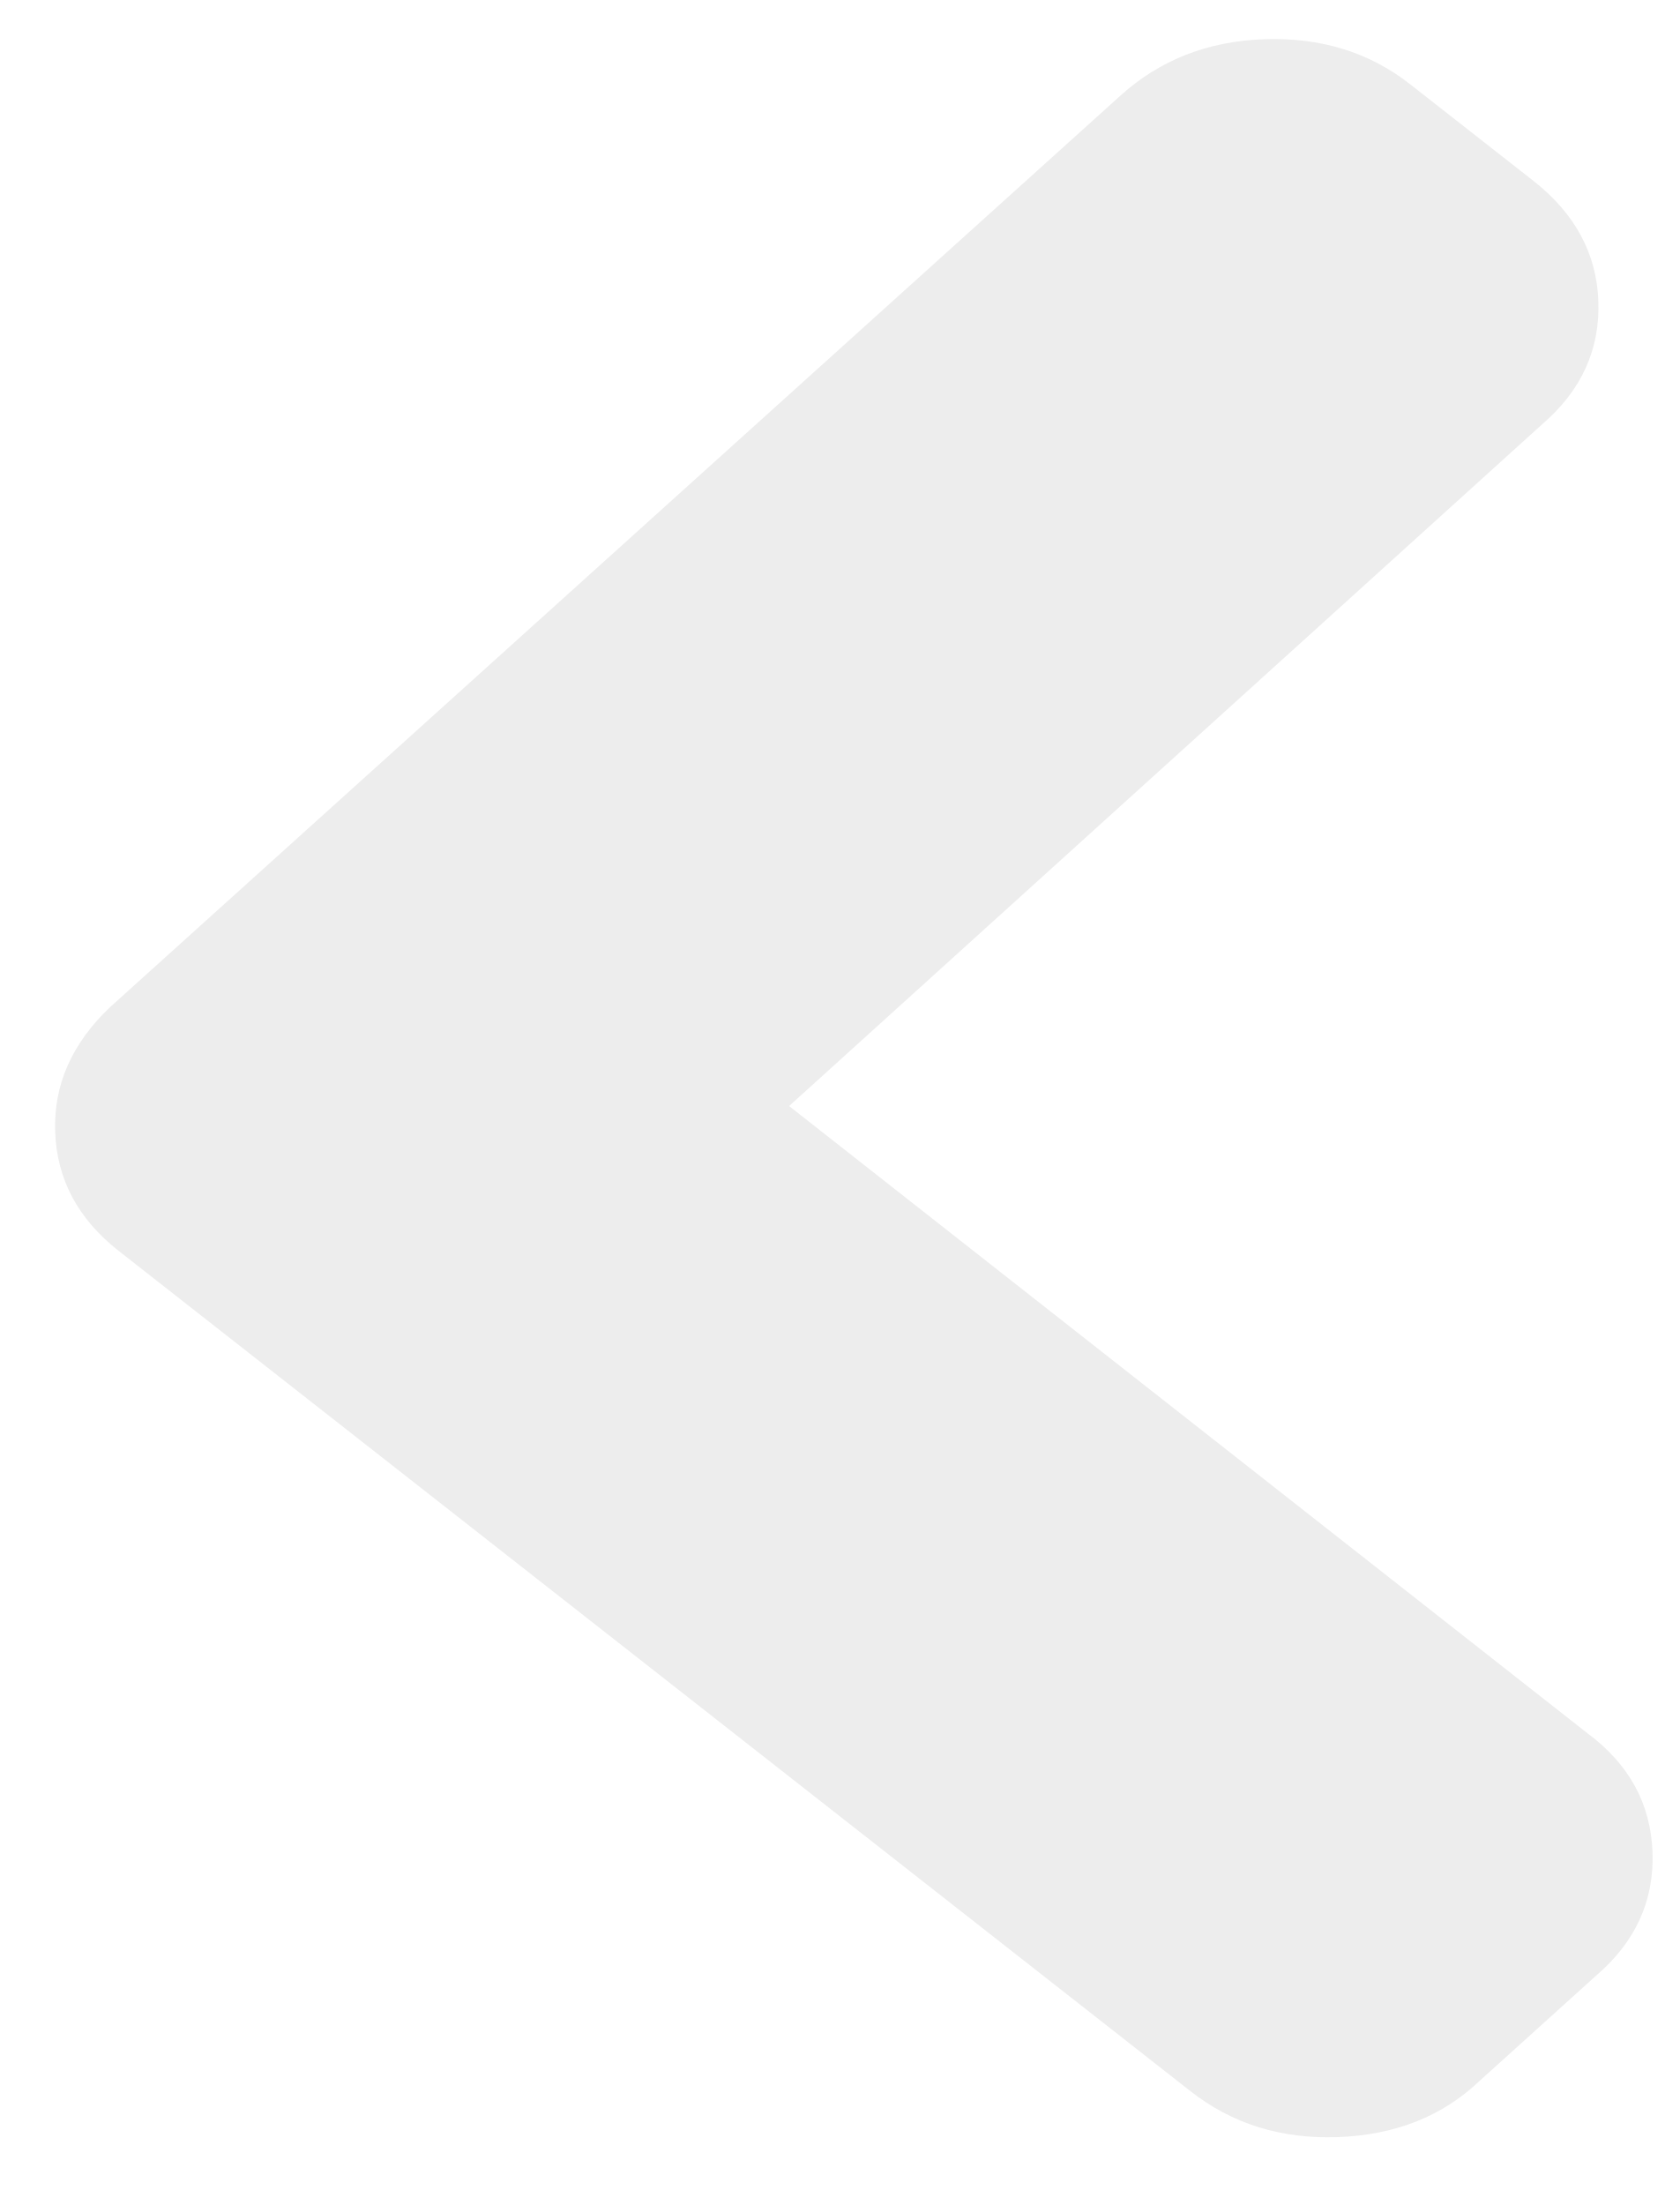
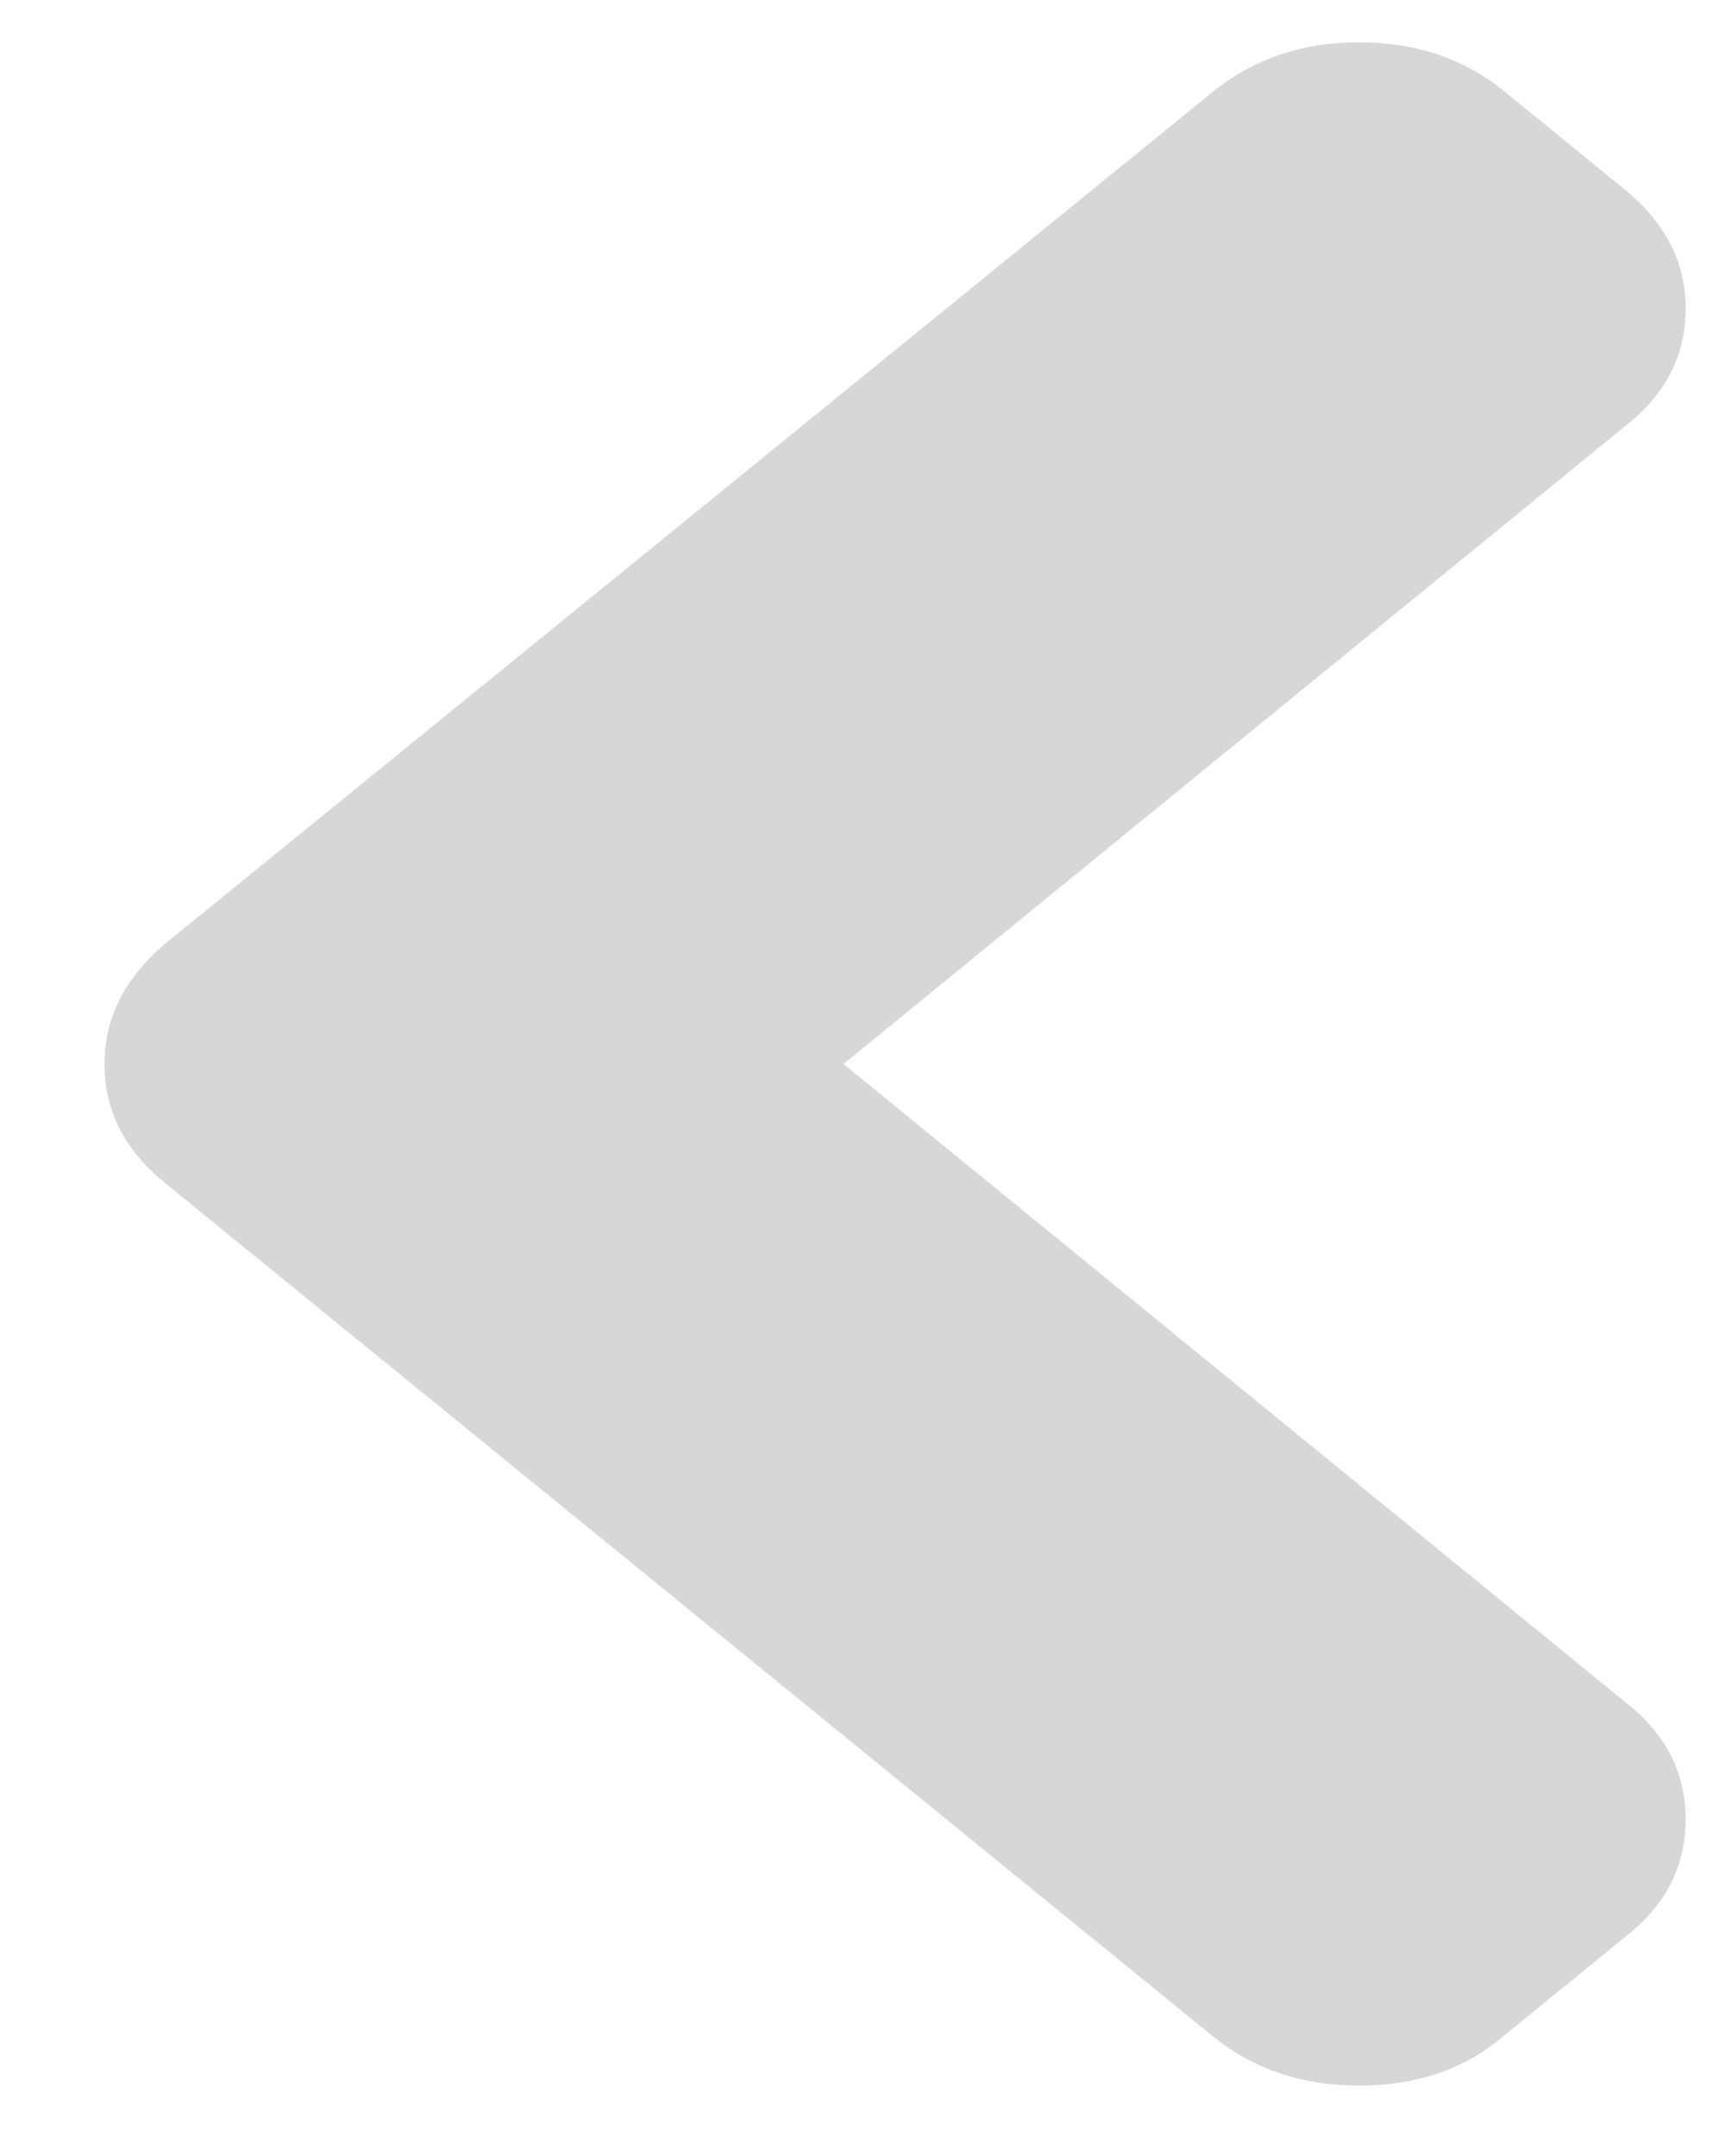
- <svg xmlns="http://www.w3.org/2000/svg" width="16px" height="21px" viewBox="0 0 16 21" version="1.1">
+ <svg xmlns="http://www.w3.org/2000/svg" width="12px" height="15px" viewBox="0 0 12 15" version="1.1">
  <defs />
  <g id="Page-1" stroke="none" stroke-width="1" fill="none" fill-rule="evenodd">
-     <g id="Desktop" transform="translate(-402, -185)" fill="#EDEDED">
-       <g id="d-arrow-lightgray" transform="translate(410.5, 195.5) rotate(-180) translate(-410.5, -195.5) translate(386, 171)">
-         <path d="M34.504,27.486 L26.163,17.564 C25.83,17.188 25.441,17 24.996,17 C24.543,17 24.158,17.188 23.841,17.564 L15.488,27.486 C15.162,27.872 15,28.334 15,28.873 C15,29.421 15.163,29.878 15.488,30.244 L16.45,31.387 C16.758,31.773 17.143,31.966 17.605,31.966 C18.067,31.966 18.452,31.773 18.76,31.387 L24.996,23.995 L31.232,31.387 C31.54,31.773 31.925,31.966 32.387,31.966 C32.84,31.966 33.23,31.773 33.555,31.387 L34.517,30.244 C34.833,29.868 34.992,29.411 34.992,28.872 C34.992,28.334 34.829,27.872 34.504,27.486 L34.504,27.486 Z" id="Shape" transform="translate(24.99593, 24.48321) rotate(-272) translate(-24.99593, -24.48321) " />
-       </g>
+     <g id="--" transform="translate(-270, -191)" fill="#D7D7D7">
+       <path d="M282.988,200.61 L277.057,193.317 C276.82,193.041 276.543,192.903 276.227,192.903 C275.904,192.903 275.631,193.041 275.405,193.317 L269.465,200.61 C269.234,200.893 269.119,201.233 269.119,201.629 C269.119,202.032 269.234,202.368 269.465,202.637 L270.15,203.477 C270.369,203.761 270.642,203.903 270.971,203.903 C271.299,203.903 271.573,203.761 271.792,203.477 L276.227,198.044 L280.661,203.477 C280.88,203.761 281.154,203.903 281.483,203.903 C281.805,203.903 282.082,203.761 282.313,203.477 L282.997,202.637 C283.222,202.361 283.335,202.025 283.335,201.629 C283.335,201.233 283.219,200.893 282.988,200.61 L282.988,200.61 Z" id="Shape" transform="translate(276.2266, 198.4029) rotate(-90) translate(-276.2266, -198.4029) " />
    </g>
  </g>
</svg>
